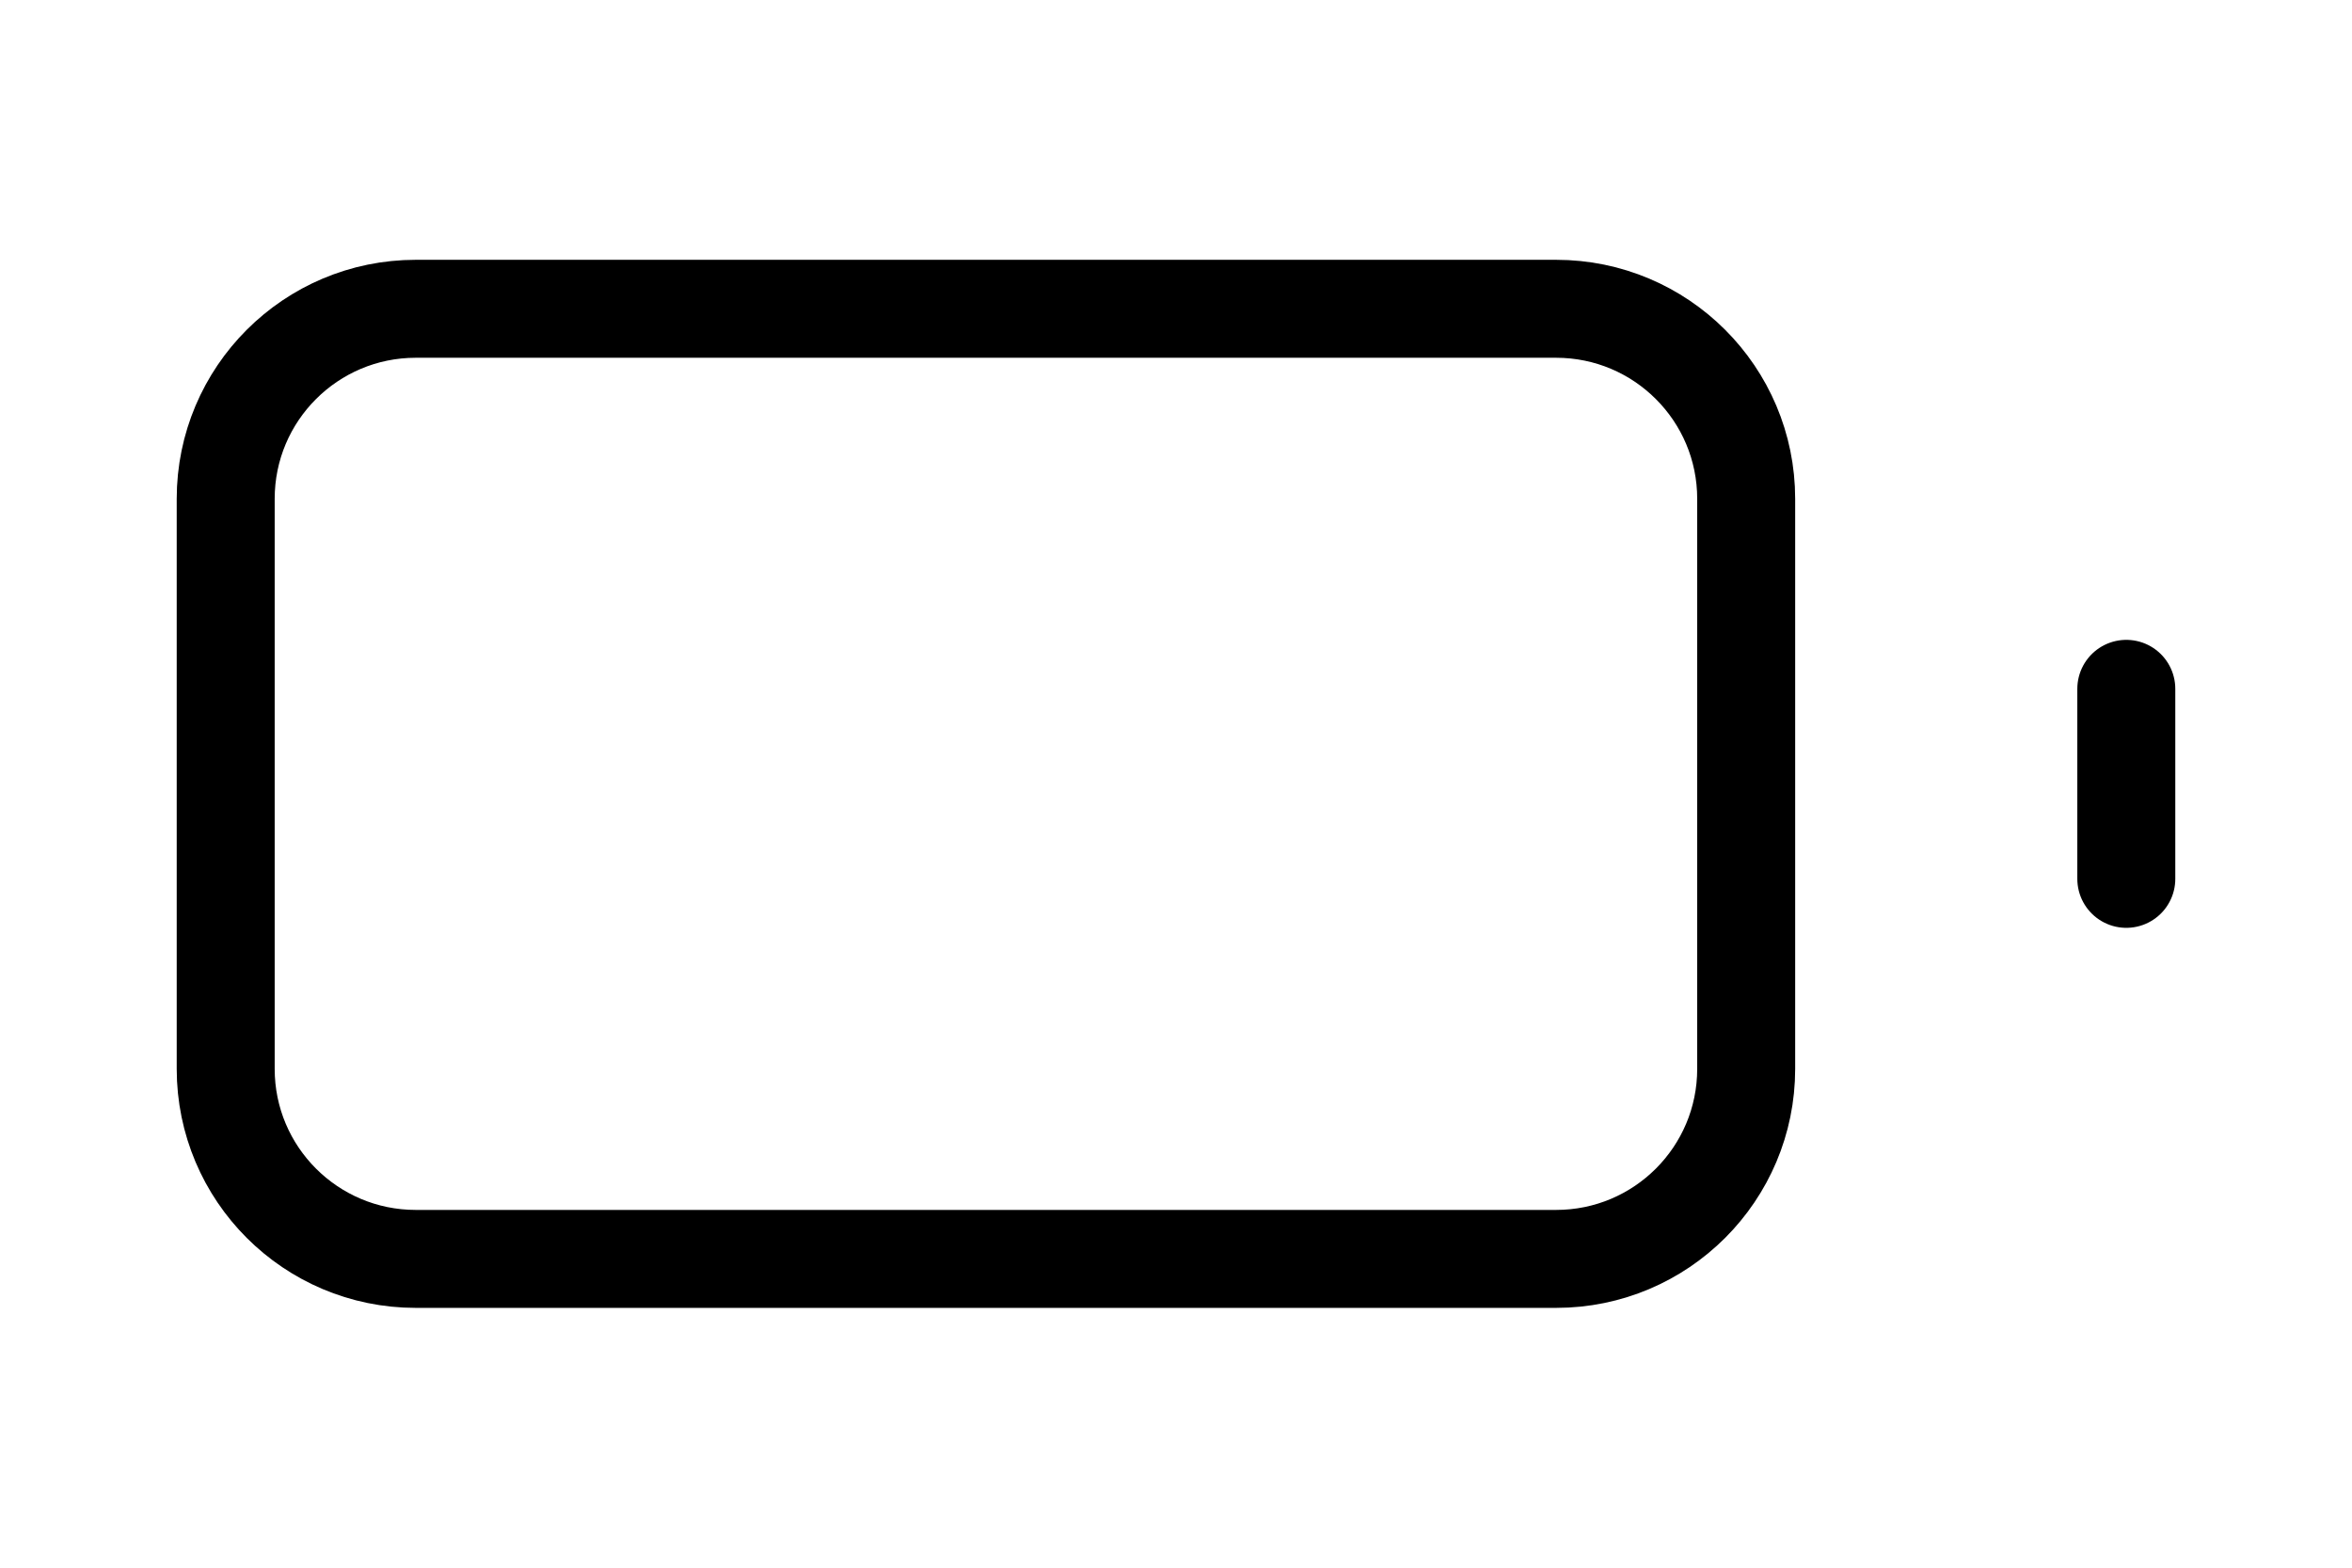
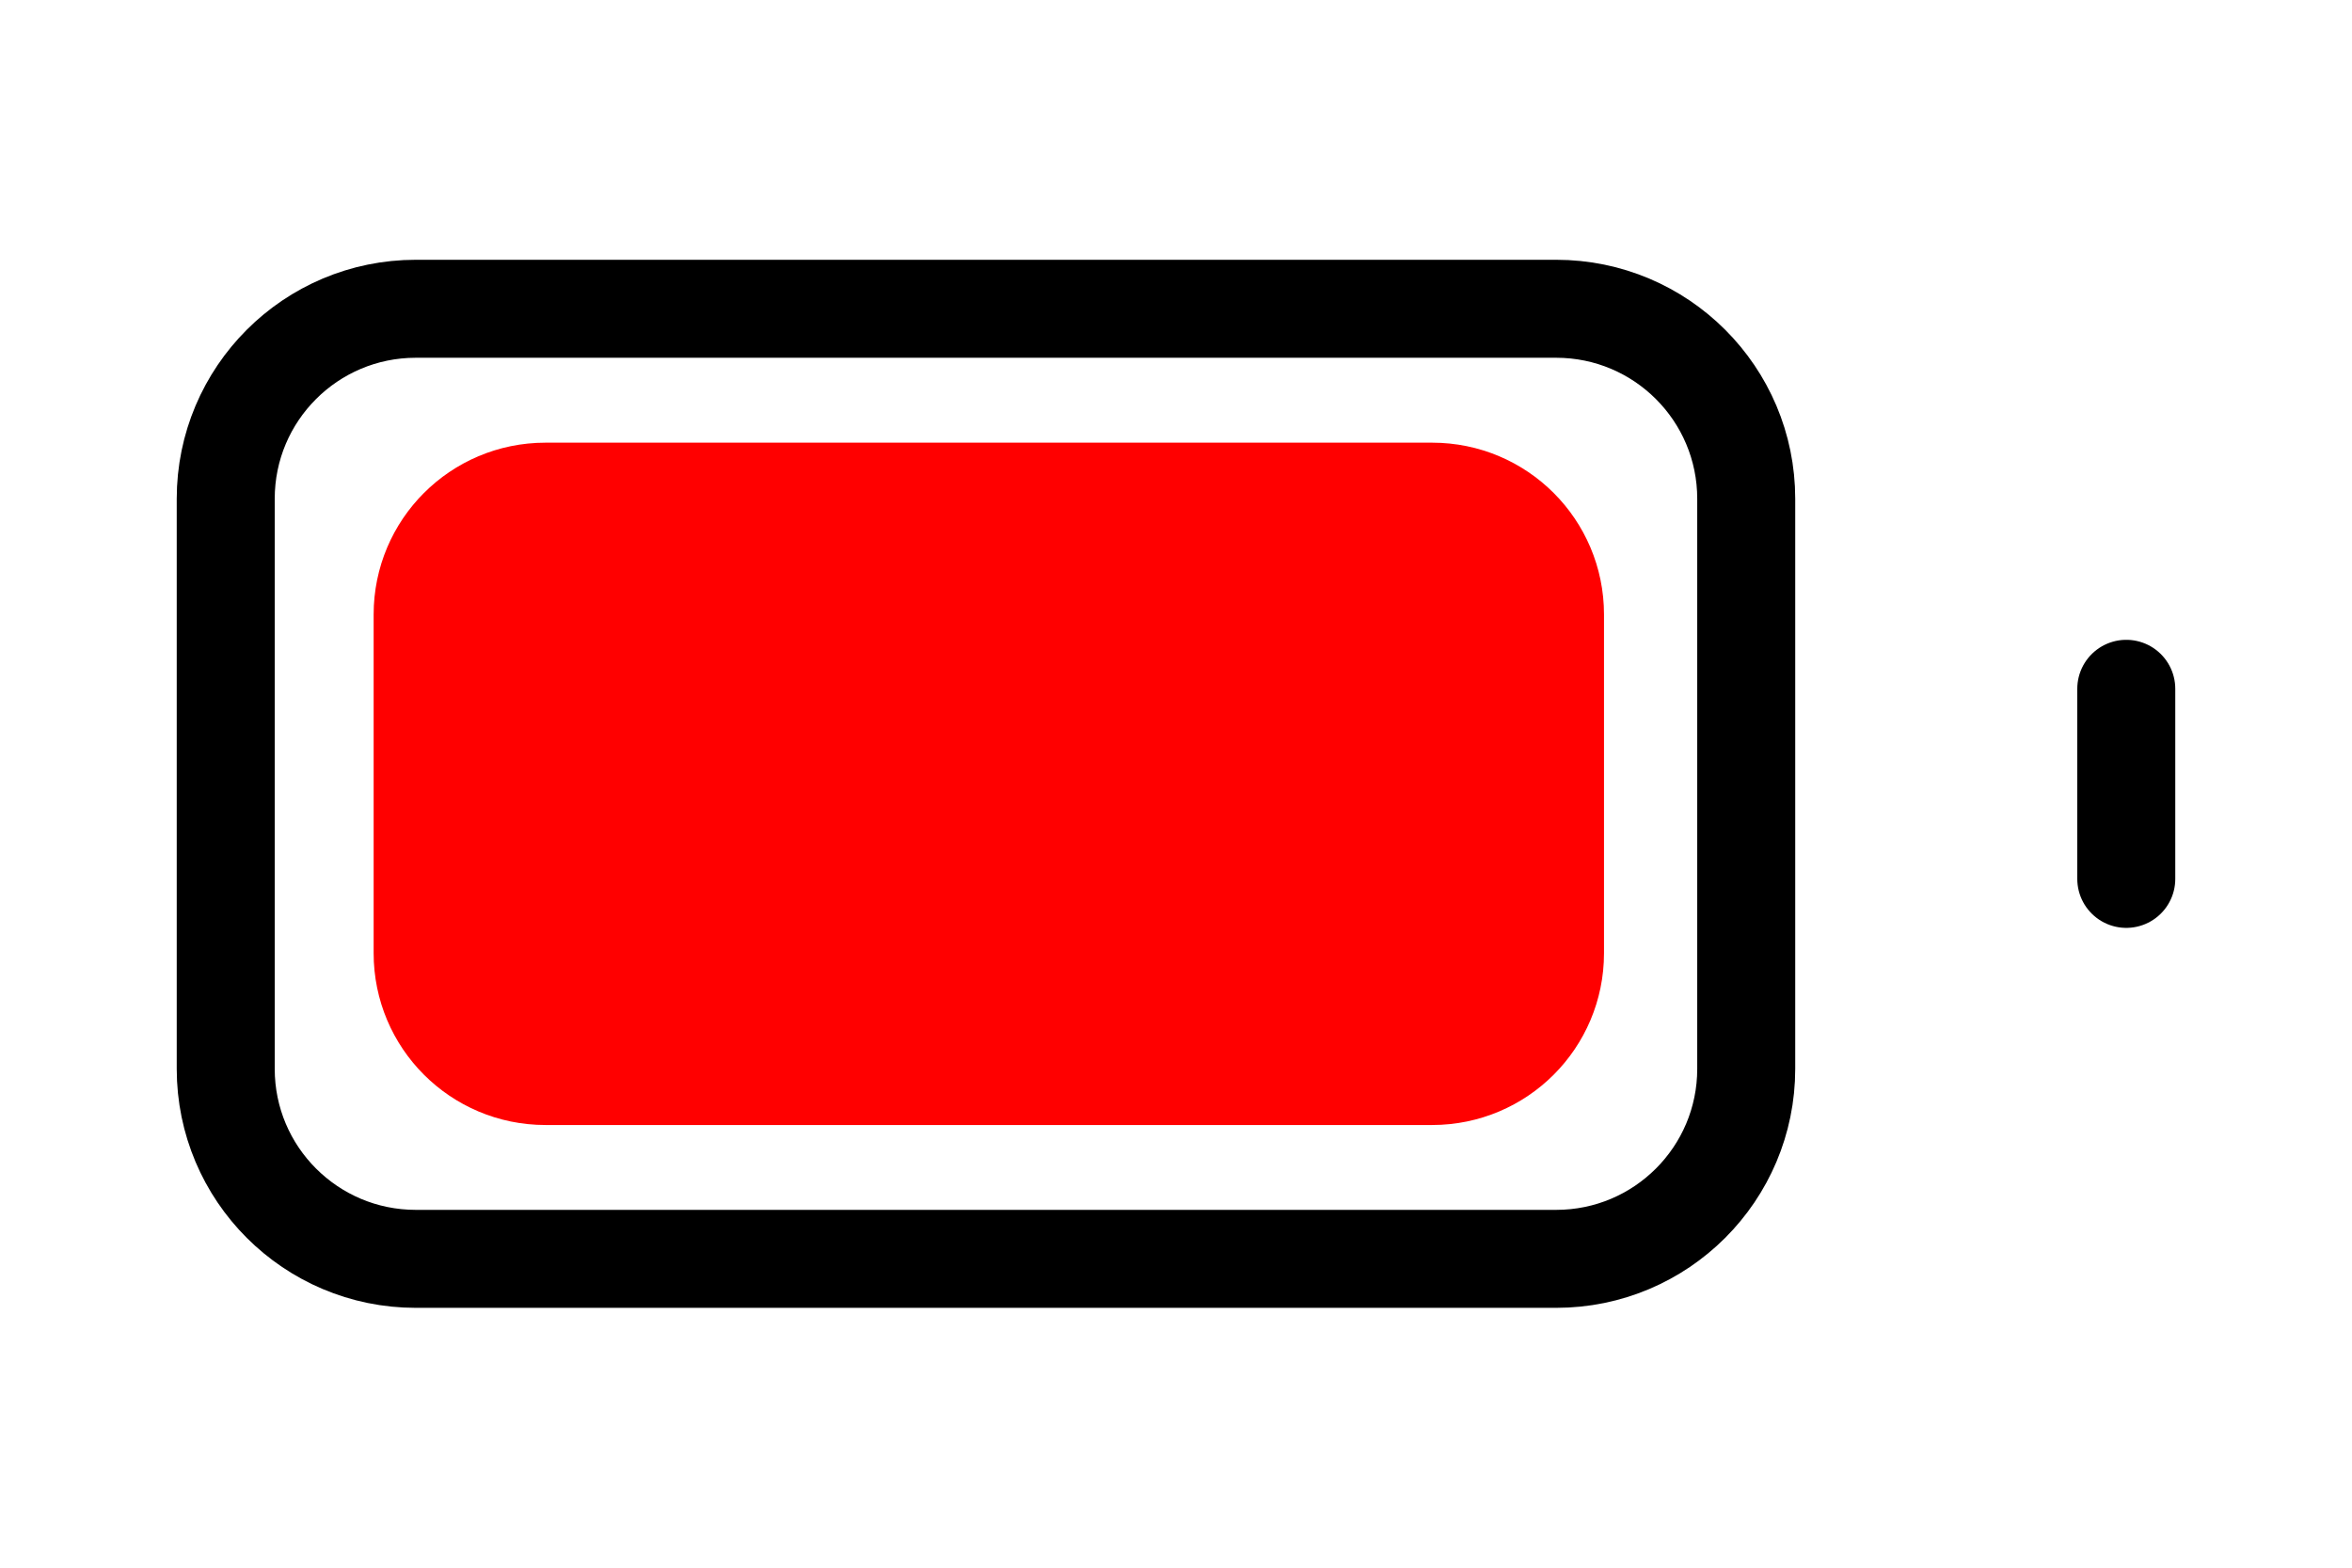
- <svg xmlns="http://www.w3.org/2000/svg" width="36" height="24" viewBox="0 0 36 24" fill="none" stroke="currentColor" stroke-width="2" stroke-linecap="round" stroke-linejoin="round" class="lucide lucide-battery" version="1.1" id="svg1">
-   <defs id="defs1" />
-   <g id="g1" transform="matrix(1.454546,0,0,1.454546,0.545454,-5.454546)" style="stroke-width:1.031;stroke-dasharray:none">
-     <rect width="16" height="10" x="2" y="7" rx="2" ry="2" id="rect1" style="stroke-width:1.031;stroke-dasharray:none" />
-     <line x1="22" x2="22" y1="11" y2="13" id="line1" style="stroke-width:1.031;stroke-dasharray:none" />
-   </g>
+ <svg xmlns="http://www.w3.org/2000/svg" width="36" height="24" viewBox="0 0 36 24" fill="none" stroke="currentColor" stroke-width="2" stroke-linecap="round" stroke-linejoin="round" class="lucide lucide-battery-full" version="1.1" id="svg4">
+   <defs id="defs4" />
+   <rect width="23.273" height="14.545" x="3.455" y="4.727" rx="2.909" ry="2.909" id="rect1" style="stroke-width:1.5;stroke-dasharray:none" />
+   <line x1="32.545" x2="32.545" y1="10.545" y2="13.455" id="line1" style="stroke-width:1.5;stroke-dasharray:none" />
+   <rect style="fill:#ff0000;stroke-width:2.194;stroke-linecap:round;fill-opacity:1;stroke-dasharray:none;stroke:#ff0000;stroke-opacity:1" id="rect2" width="16.638" height="8.252" x="6.816" y="7.874" rx="1.532" />
</svg>
